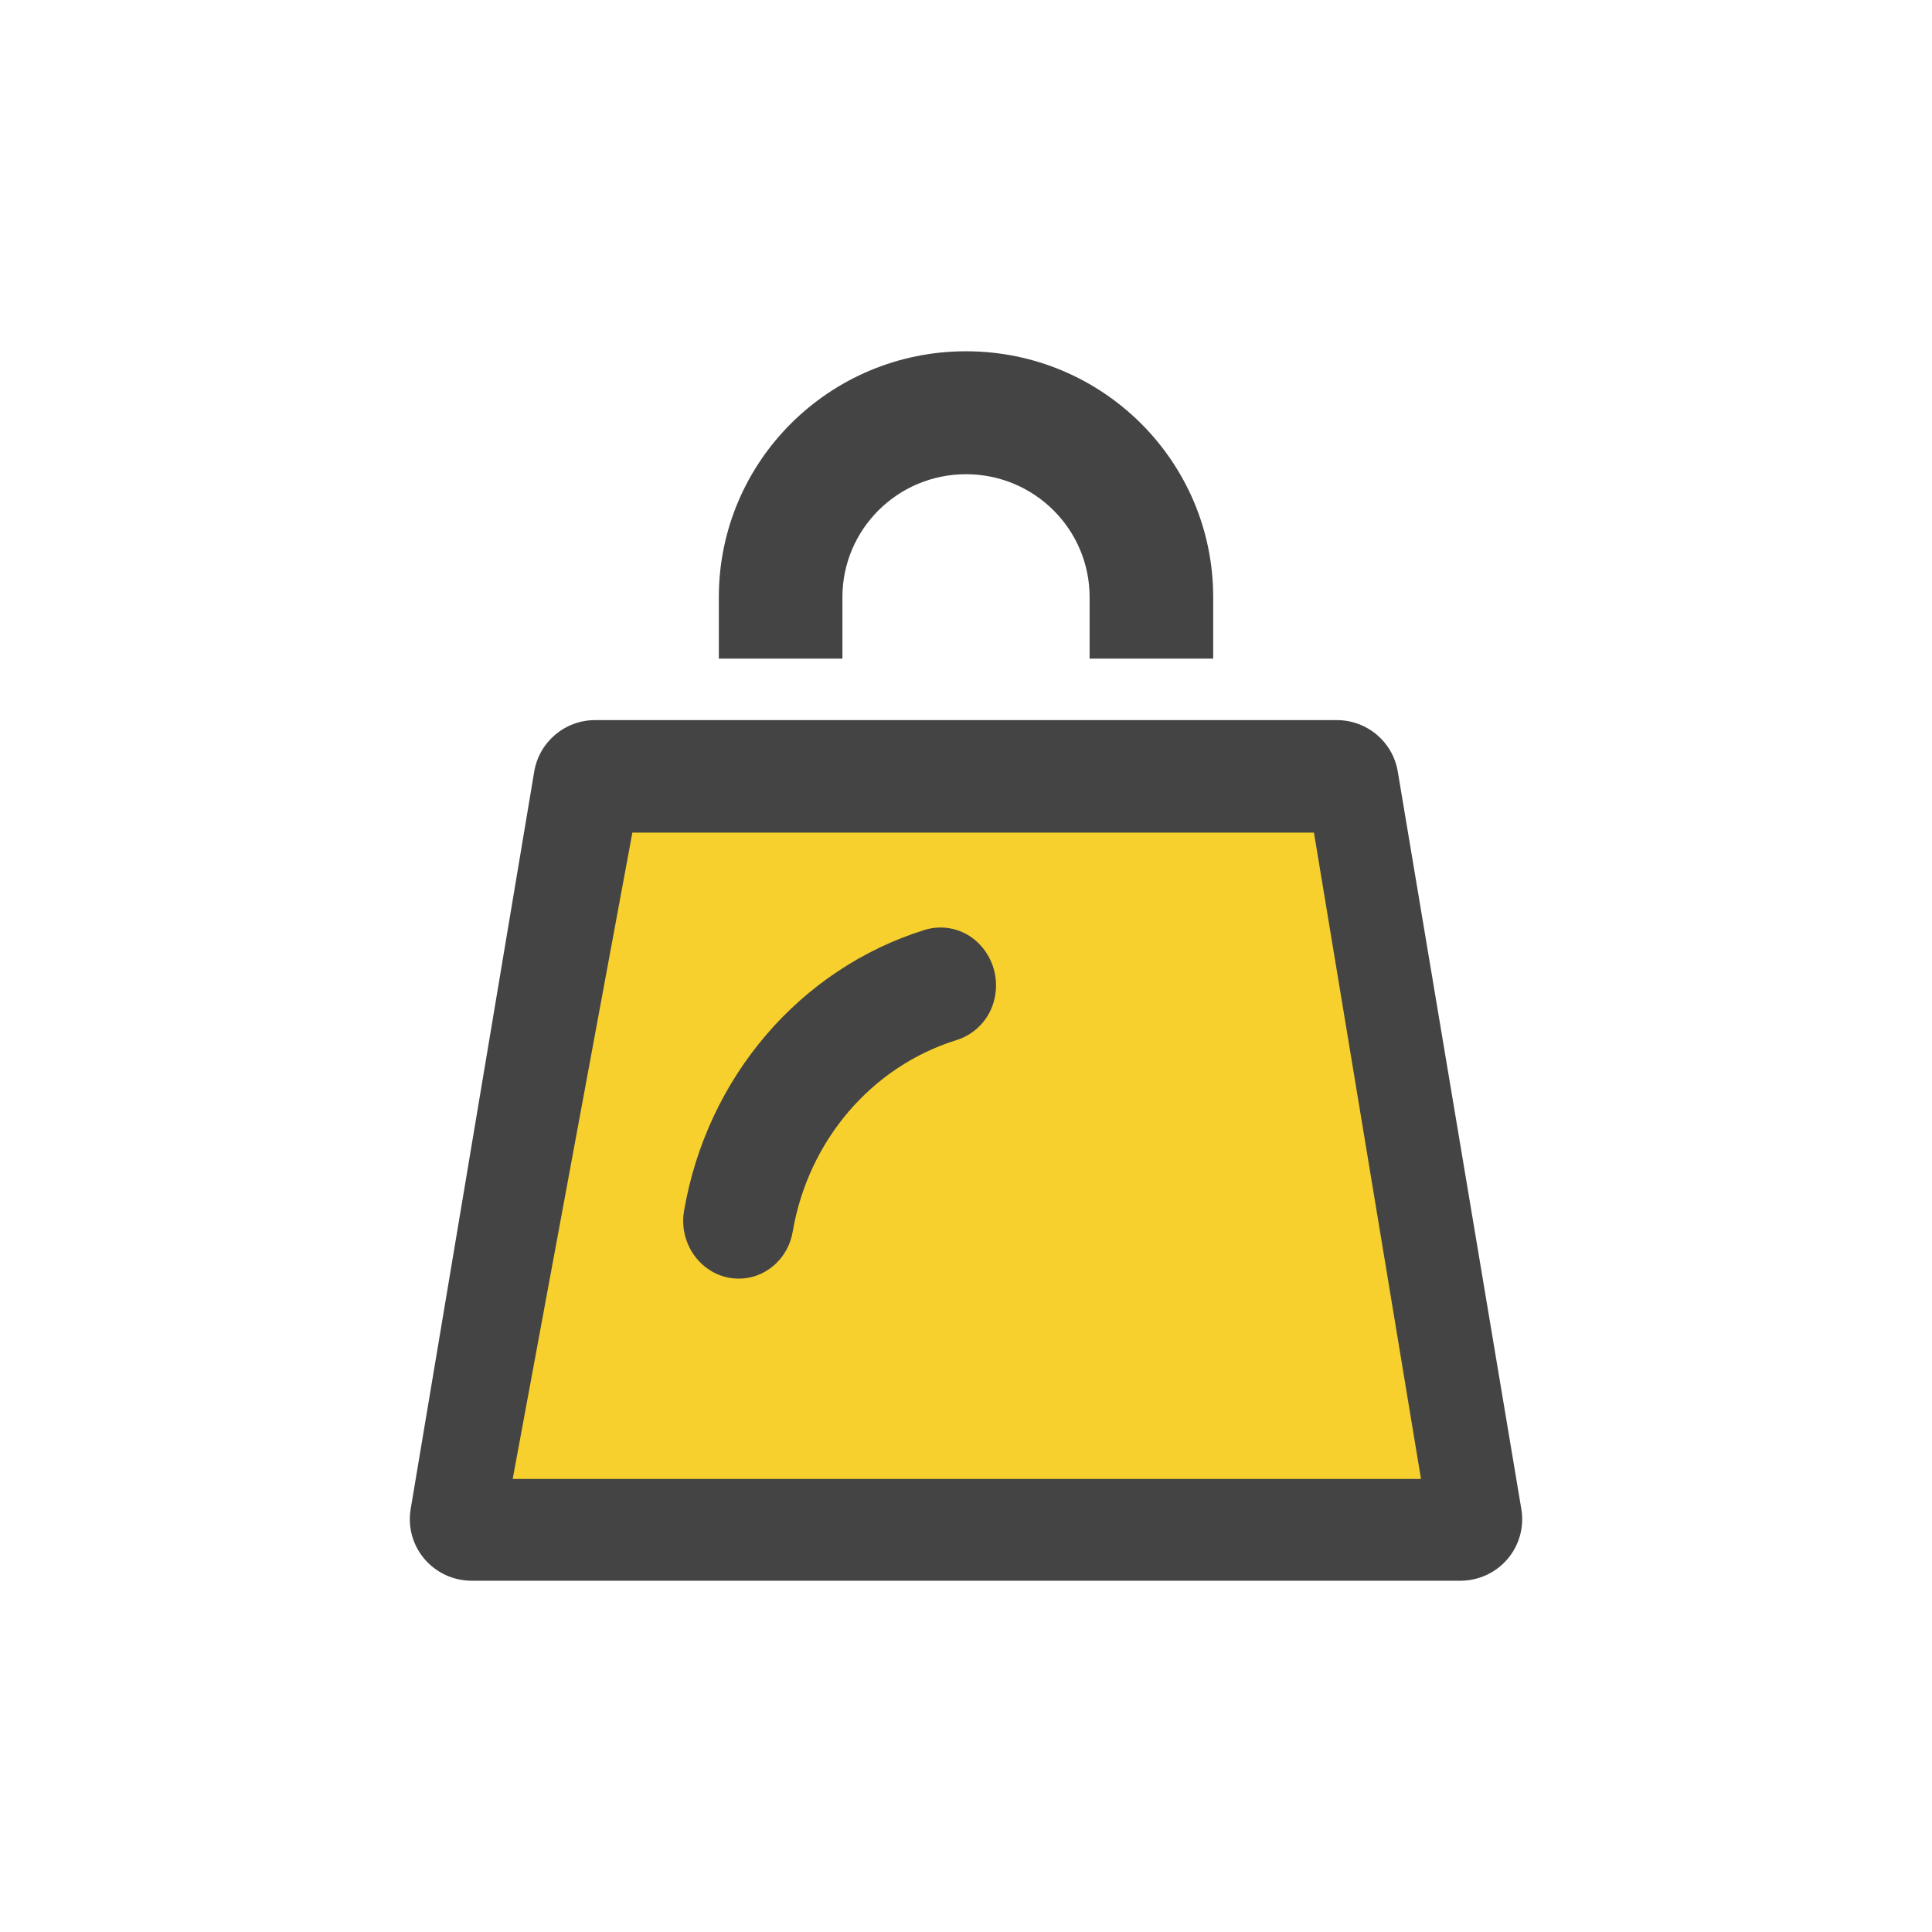
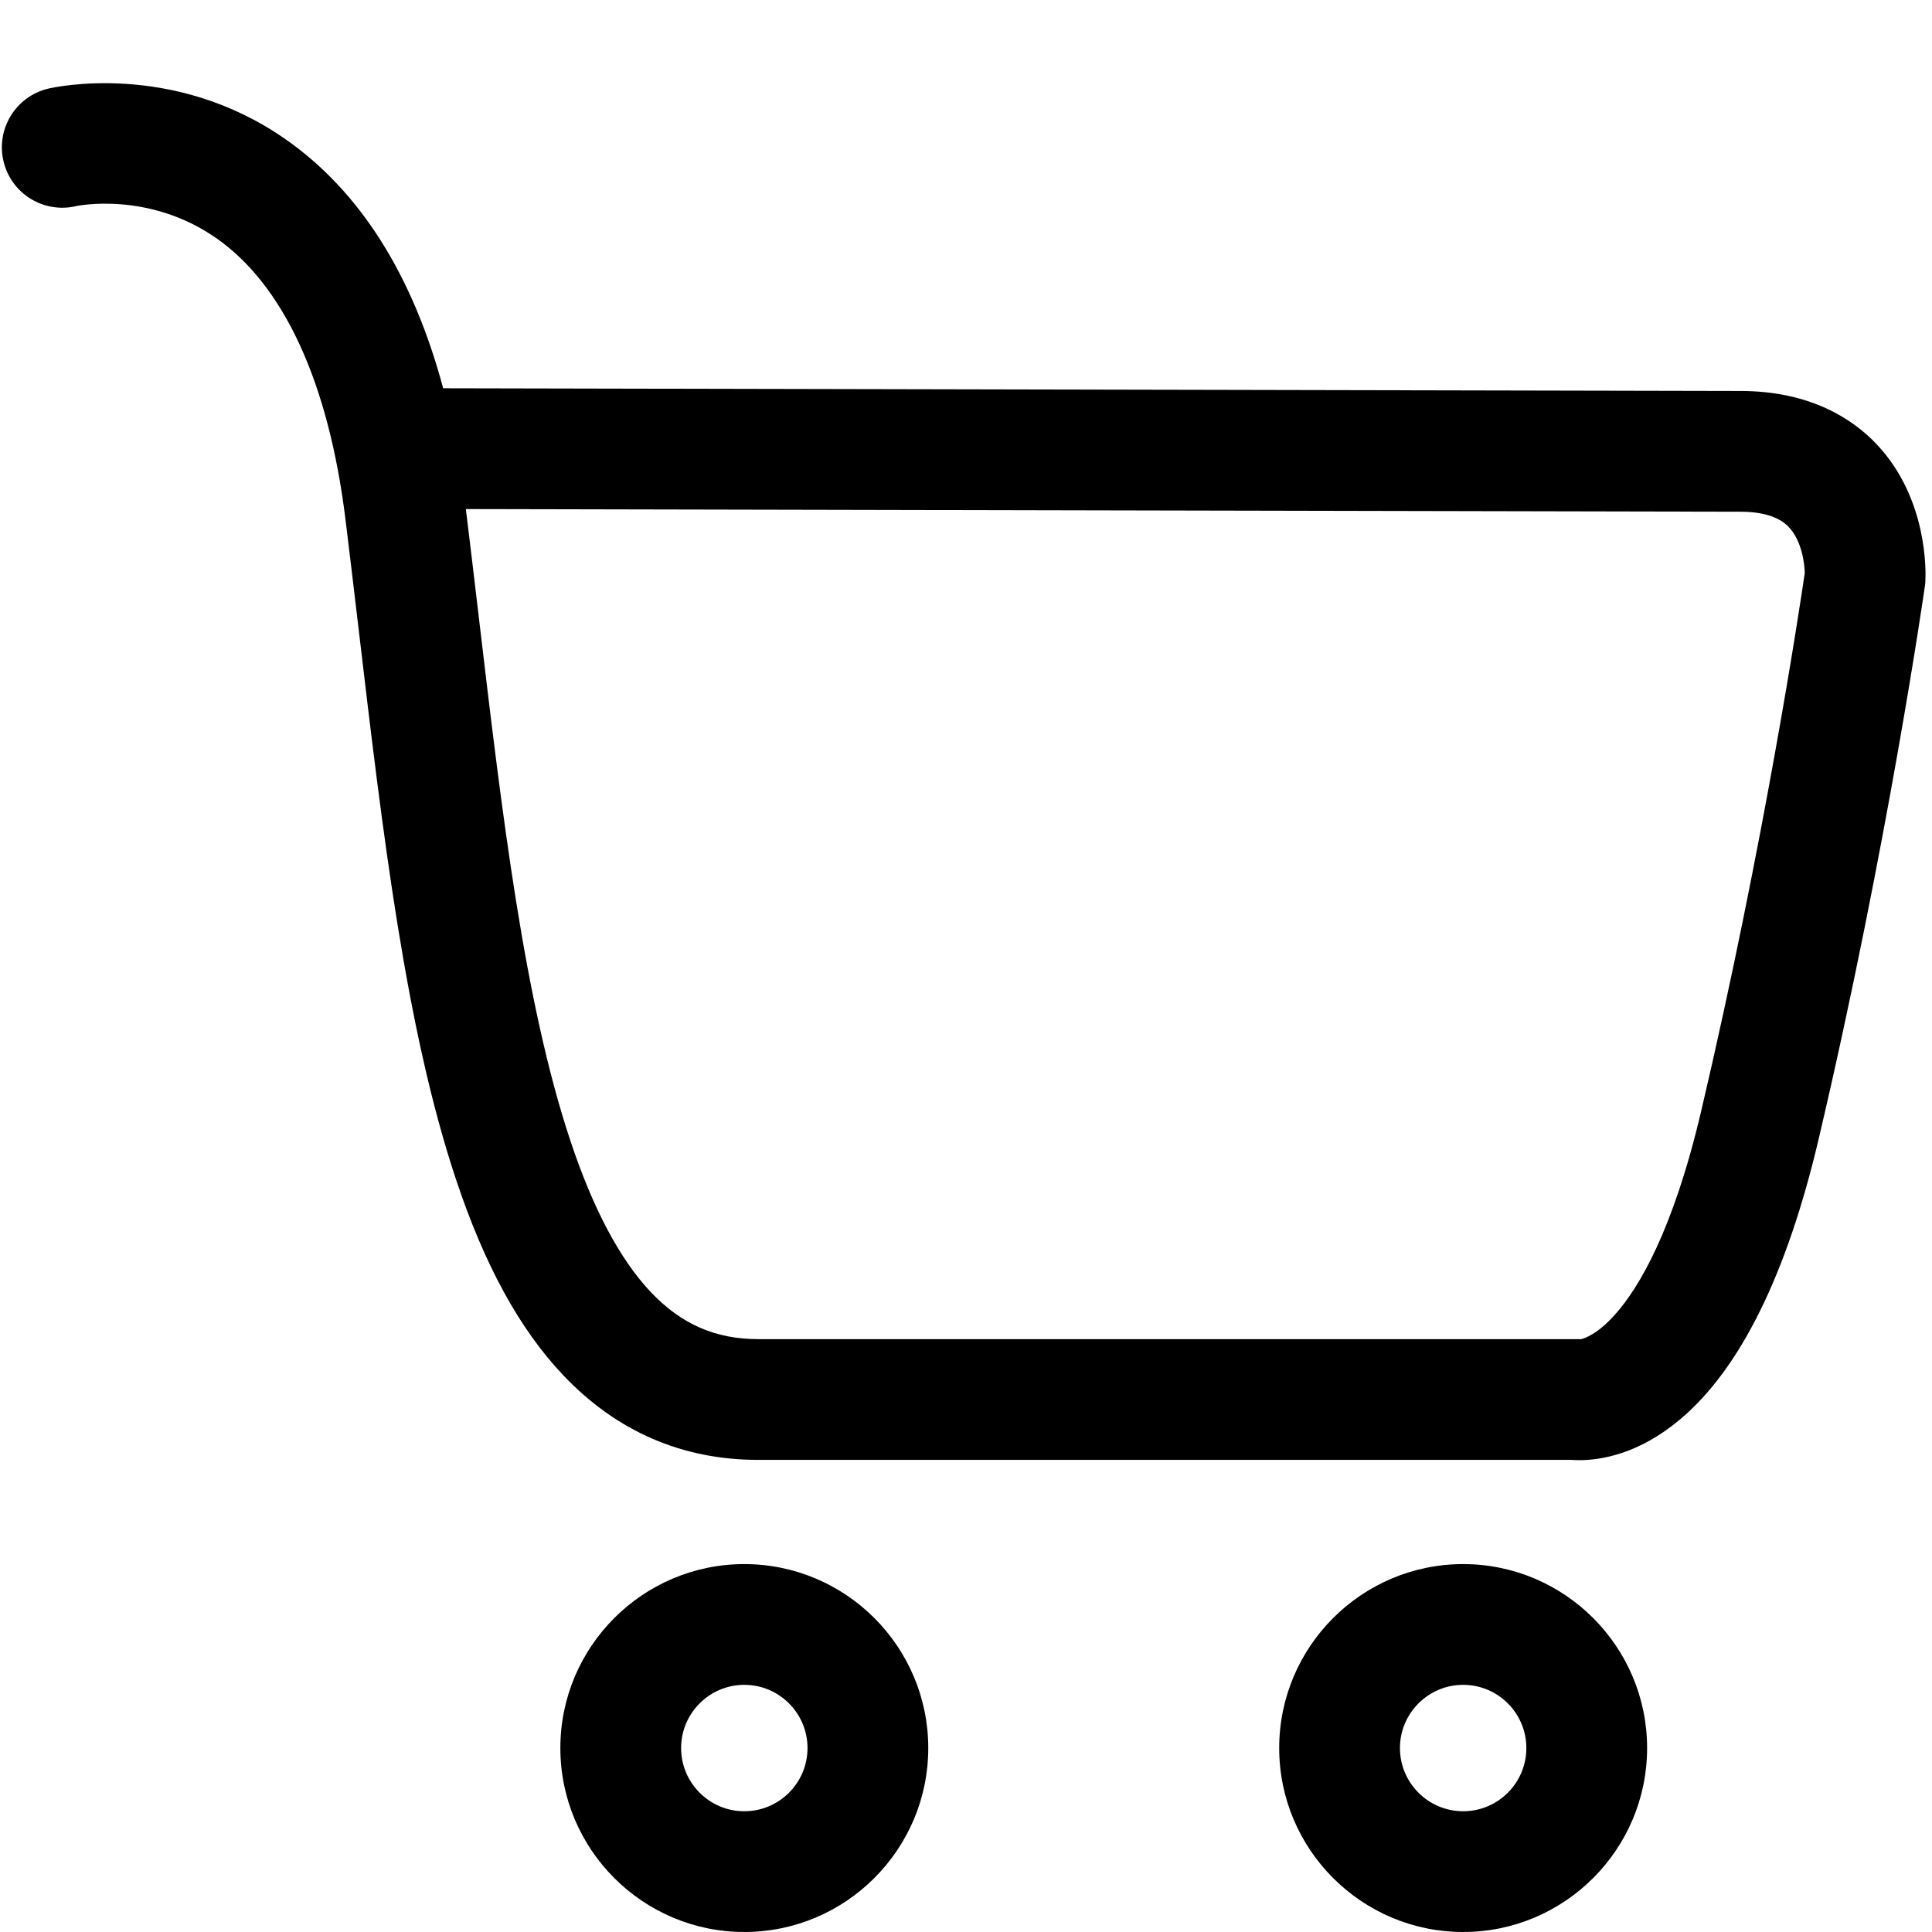
- <svg xmlns="http://www.w3.org/2000/svg" t="1601646136016" class="icon" viewBox="0 0 1024 1024" version="1.1" p-id="6857" width="200" height="200">
+ <svg xmlns="http://www.w3.org/2000/svg" t="1601773799028" class="icon" viewBox="0 0 1024 1024" version="1.1" p-id="3447" width="200" height="200">
  <defs>
    <style type="text/css" />
  </defs>
-   <path d="M643.018 349.091h-65.505V316.509c0-35.995-29.324-65.164-65.505-65.164-36.181 0-65.505 29.168-65.505 65.164v32.582h-65.505V316.509c0-71.99 58.647-130.327 131.01-130.327 72.363 0 131.01 58.337 131.01 130.327v32.582zM288.652 772.655h446.728l-54.598-325.818H343.234l-54.582 325.818zM249.957 837.818c-9.619 0-18.773-4.22-24.979-11.528a32.458 32.458 0 0 1-7.323-26.407l65.505-390.982A32.706 32.706 0 0 1 315.493 381.673h393.045c16.012 0 29.665 11.512 32.303 27.214l65.505 390.982a32.442 32.442 0 0 1-7.308 26.422c-6.222 7.308-15.36 11.528-24.995 11.528H249.957z" fill="#444444" p-id="6858" />
-   <path d="M335.167 441.297h361.255l56.739 342.575H271.741z" fill="#F8D02D" p-id="6859" />
-   <path d="M394.057 677.594c13.152-1.166 23.861-11.385 26.119-24.915 8.274-48.195 41.746-87.334 86.755-101.41a29.634 29.634 0 0 0 20.204-22.03 31.418 31.418 0 0 0-8.515-29.329 28.517 28.517 0 0 0-28.632-7.011c-66.097 20.656-115.312 78.164-127.447 148.984-2.757 16.548 7.925 32.371 23.854 35.354 2.531 0.448 5.112 0.581 7.663 0.358z" fill="#444444" p-id="6860" />
+   <path d="M394.5 1024c-53.762 0-97.5-43.738-97.5-97.5s43.738-97.5 97.5-97.5 97.5 43.738 97.5 97.5S448.262 1024 394.5 1024zM394.5 893c-18.472 0-33.5 15.028-33.5 33.5s15.028 33.5 33.5 33.5 33.5-15.028 33.5-33.5S412.972 893 394.5 893zM775.5 1024c-53.762 0-97.5-43.738-97.5-97.5s43.738-97.5 97.5-97.5 97.5 43.738 97.5 97.5S829.262 1024 775.5 1024zM775.5 893c-18.472 0-33.5 15.028-33.5 33.5s15.028 33.5 33.5 33.5 33.5-15.028 33.5-33.5S793.972 893 775.5 893zM837.138 773.917c-1.527 0-2.89-0.059-4.068-0.145L401.904 773.772c-40.291 0-75.033-15.057-103.262-44.753-23.21-24.416-41.882-58.526-57.082-104.278-26.507-79.791-38.625-182.417-51.453-291.069-2.264-19.172-4.604-38.998-7.001-58.409-8.959-72.566-32.673-124.128-68.579-149.111-35.95-25.013-73.792-17.002-74.165-16.916-17.2 4.067-34.438-6.579-38.504-23.778C-2.208 68.26 8.438 51.021 25.637 46.955c2.655-0.627 65.711-14.897 125.444 26.663 39.553 27.52 67.621 71.847 83.81 132.179 0.234-0.005 0.461-0.01 0.7-0.006l686.876 1.434c37.604 0 60.011 15.34 72.175 28.208 27.451 29.042 26.08 68.284 25.833 72.663l-0.076 1.353-0.19 1.341c-0.19 1.346-19.52 136.427-56.264 292.828-16.892 71.897-41.622 121.935-73.504 148.723C868.513 770.763 848.359 773.917 837.138 773.917zM246.919 269.814c2.313 18.807 4.566 37.882 6.747 56.354 12.435 105.319 24.181 204.797 48.631 278.396 12 36.119 26.376 63.156 42.731 80.362 16.115 16.951 34.188 24.847 56.876 24.847l435.573 0 0.354 0.065c2.134-0.473 9.003-2.747 18.39-13.347 12.518-14.137 30.56-44.264 45.42-107.513 33.716-143.514 52.447-268.352 54.921-285.247-0.093-5.349-1.705-17.408-8.621-24.535-5.135-5.291-13.728-7.973-25.541-7.973L246.919 269.814z" p-id="3448" />
</svg>
